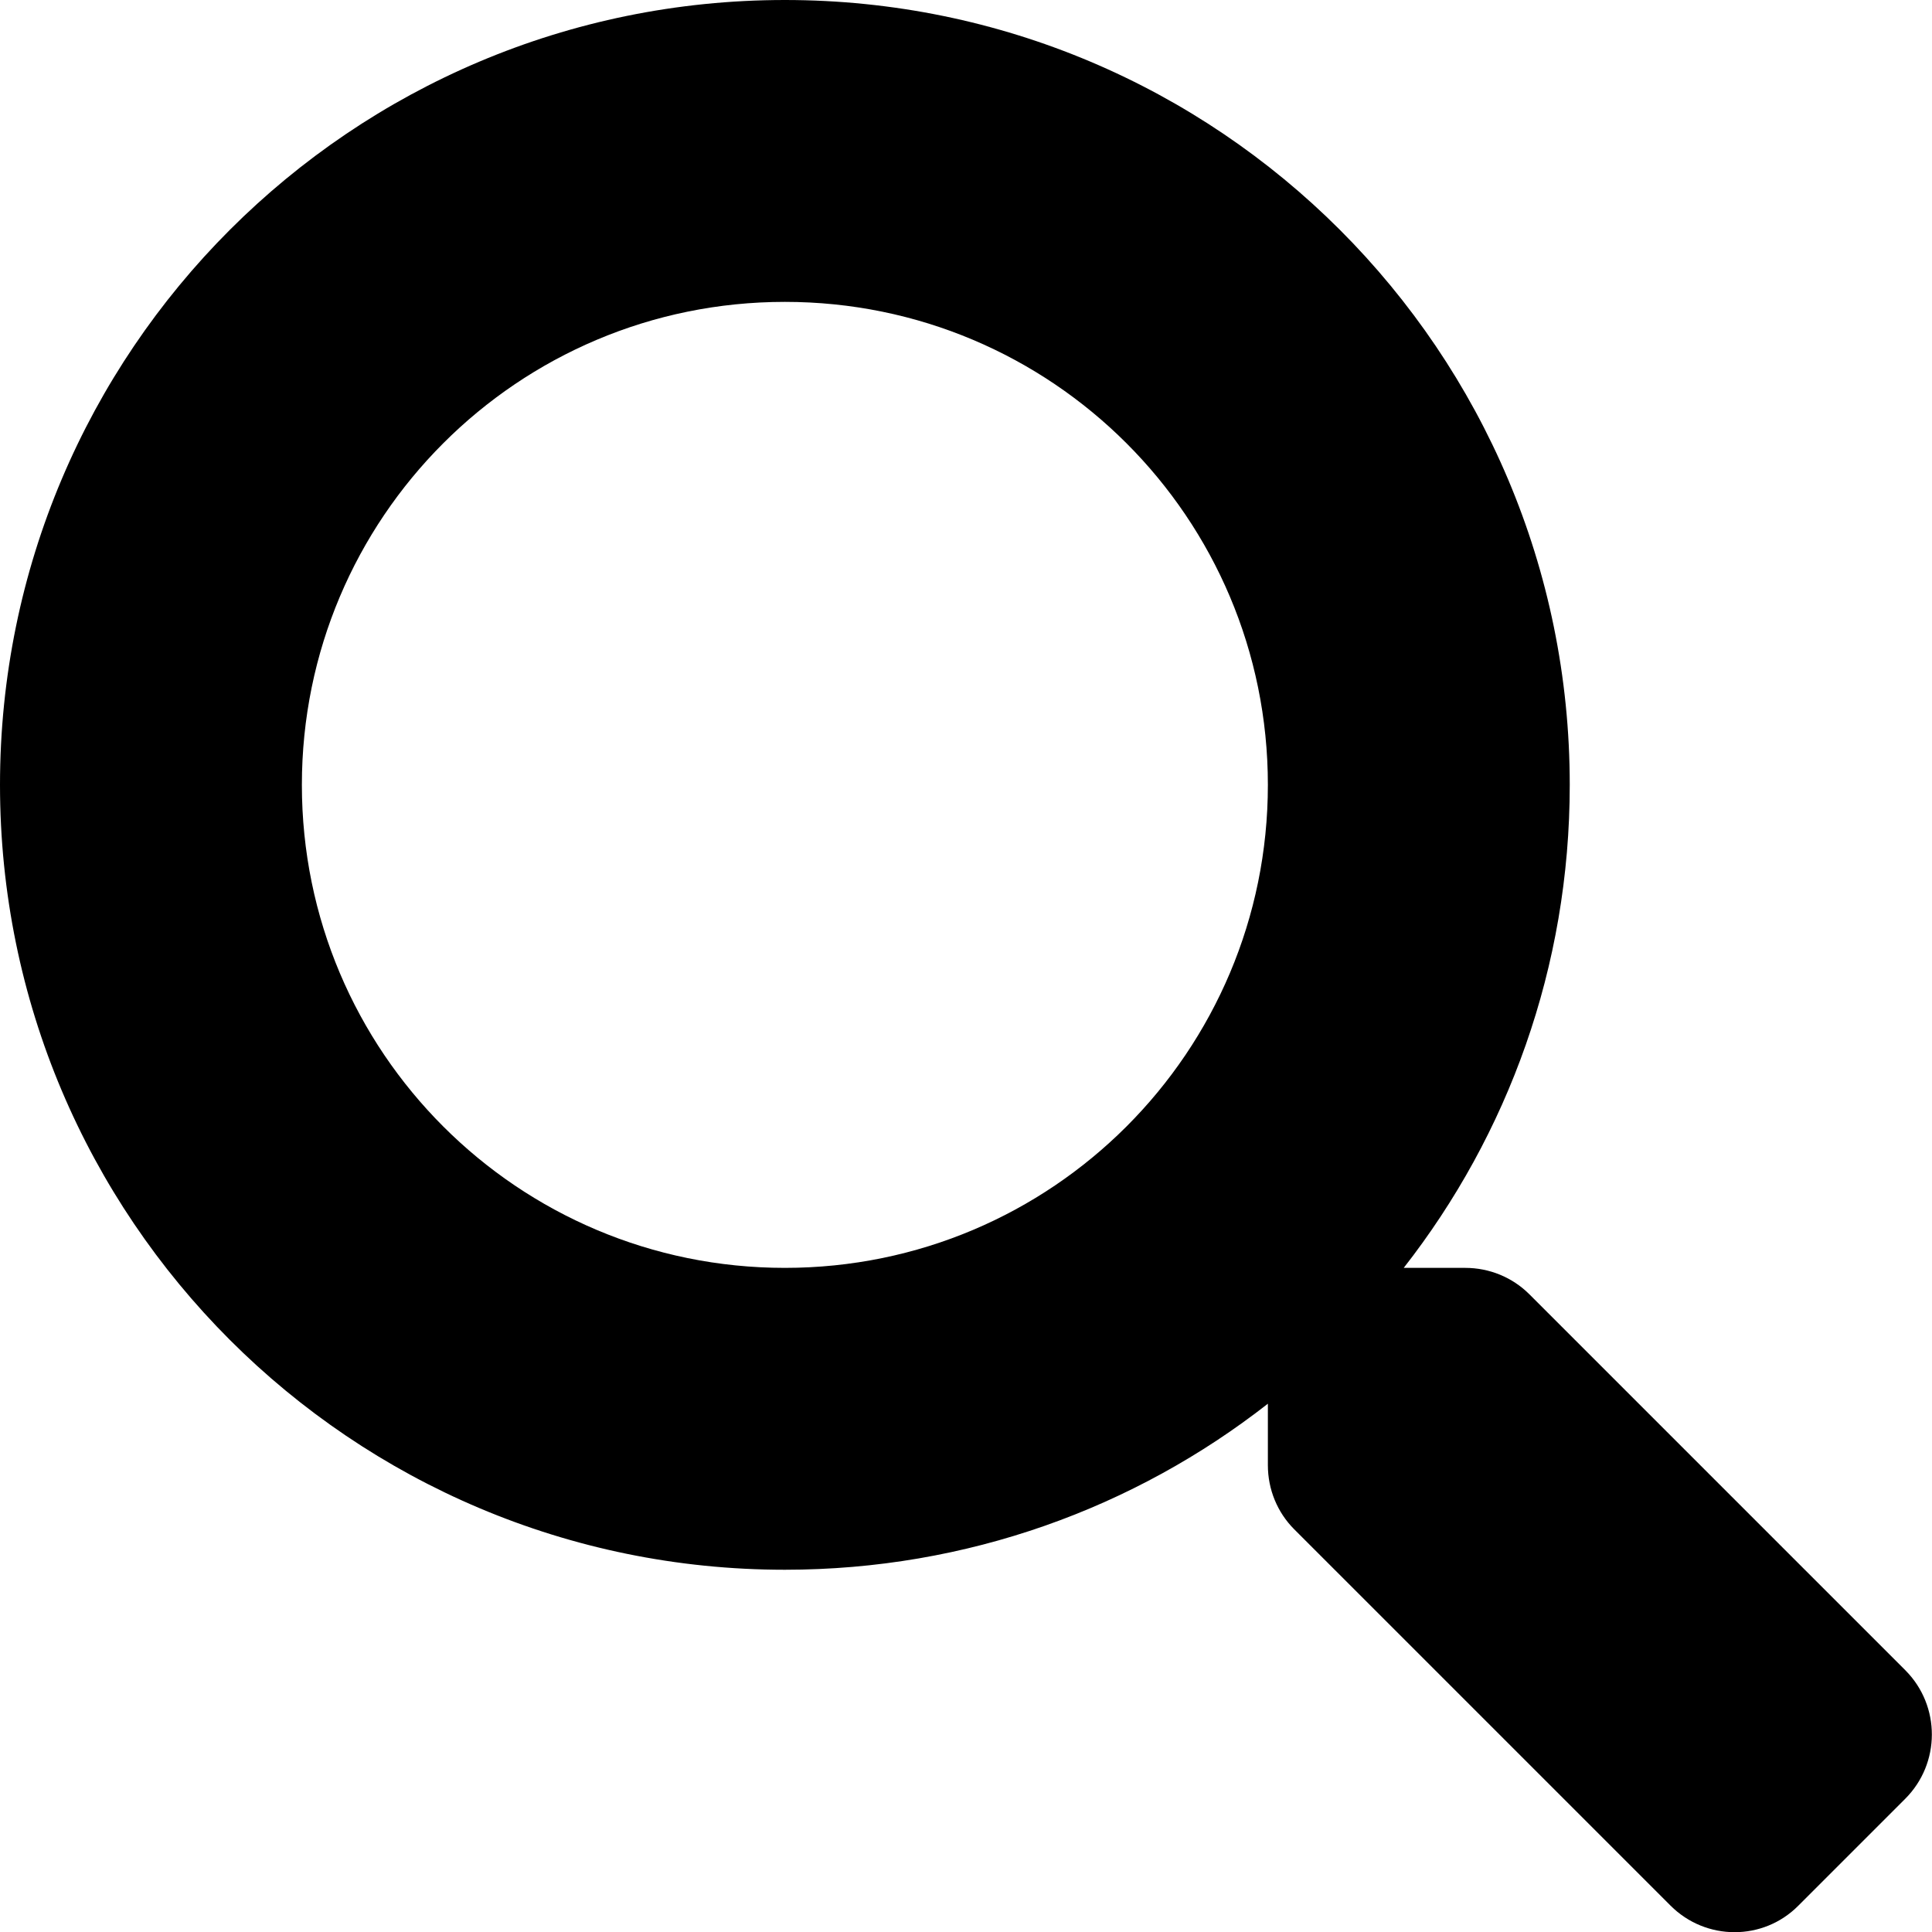
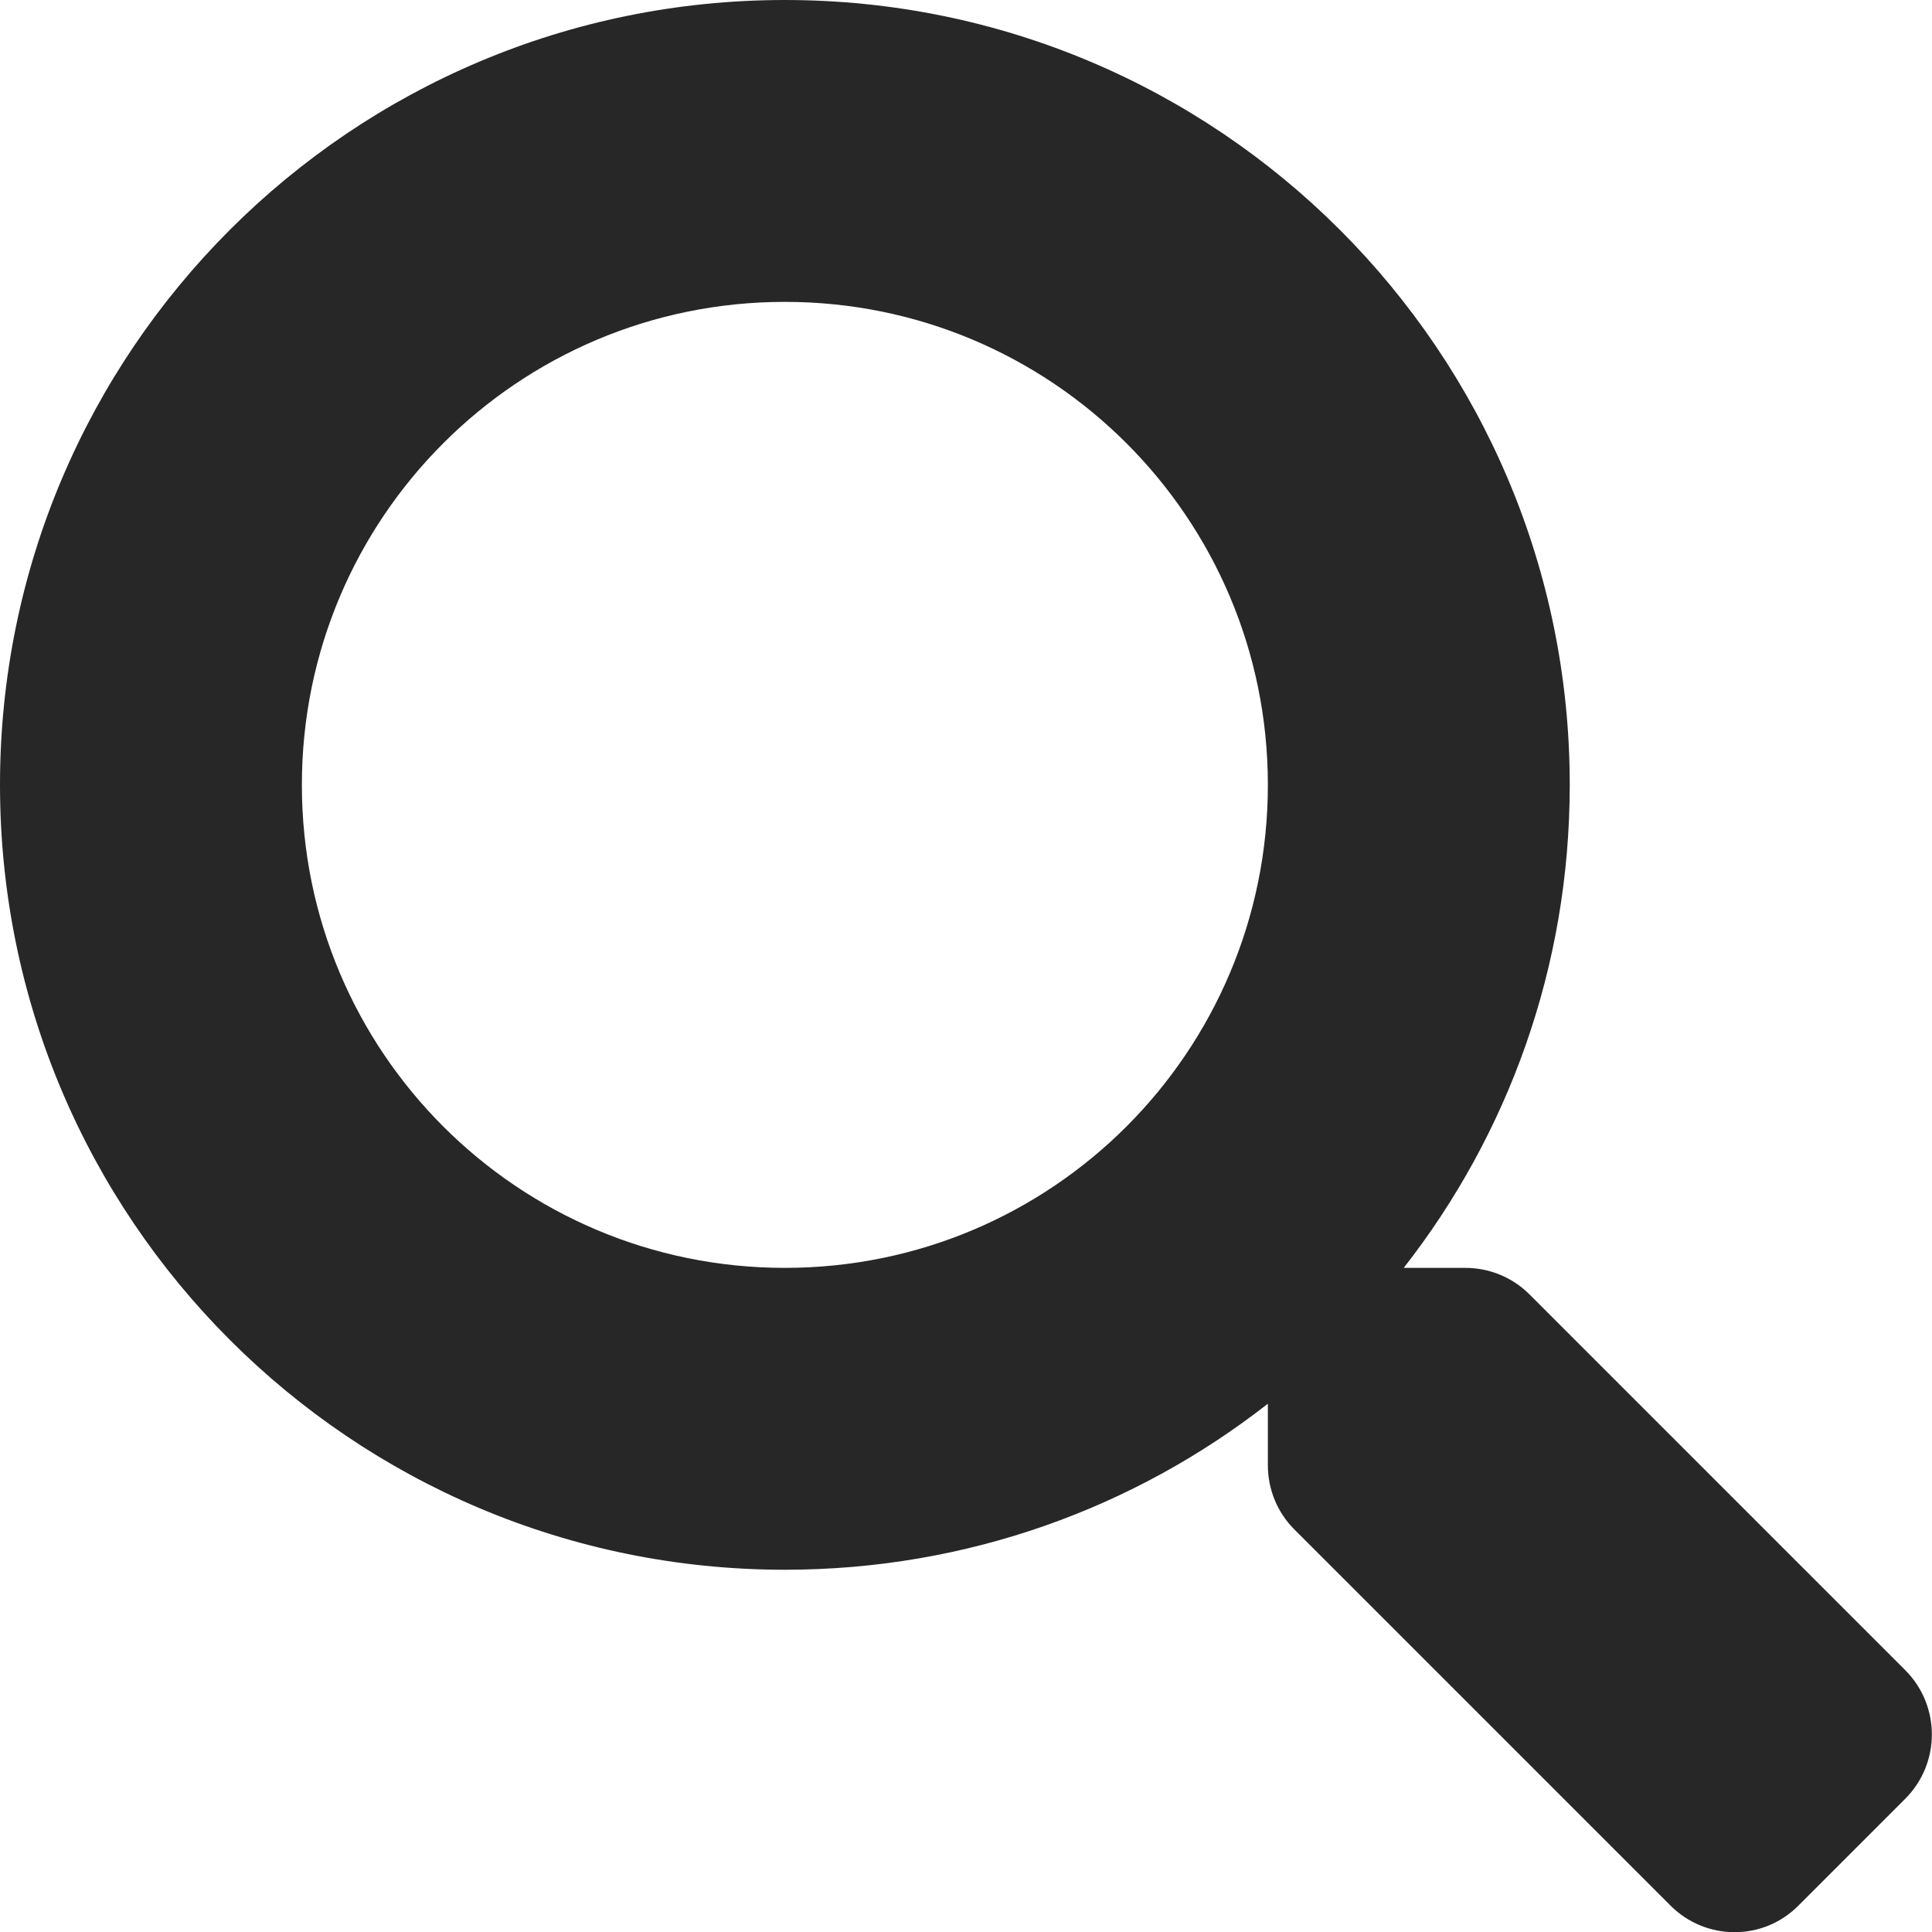
<svg xmlns="http://www.w3.org/2000/svg" aria-hidden="true" focusable="false" data-prefix="fas" data-icon="search" class="svg-inline--fa fa-search fa-w-16" role="img" viewBox="0 0 512 512">
-   <path fill="currentColor" d="M505 442.7L405.3 343c-4.5-4.5-10.6-7-17-7H372c27.6-35.3 44-79.7 44-128C416 93.1 322.9 0 208 0S0 93.1 0 208s93.1 208 208 208c48.3 0 92.7-16.4 128-44v16.3c0 6.4 2.5 12.5 7 17l99.7 99.7c9.4 9.4 24.6 9.4 33.9 0l28.3-28.3c9.4-9.4 9.4-24.6.1-34zM208 336c-70.7 0-128-57.2-128-128 0-70.7 57.2-128 128-128 70.7 0 128 57.2 128 128 0 70.7-57.2 128-128 128z" />
+   <path fill="#282727" d="M505 442.7L405.3 343c-4.5-4.5-10.6-7-17-7H372c27.6-35.3 44-79.7 44-128C416 93.1 322.9 0 208 0S0 93.1 0 208s93.1 208 208 208c48.3 0 92.7-16.4 128-44v16.3c0 6.4 2.5 12.5 7 17l99.7 99.7c9.4 9.4 24.6 9.4 33.9 0l28.3-28.3c9.4-9.4 9.4-24.6.1-34zM208 336c-70.7 0-128-57.2-128-128 0-70.7 57.2-128 128-128 70.7 0 128 57.2 128 128 0 70.7-57.2 128-128 128z" />
</svg>
